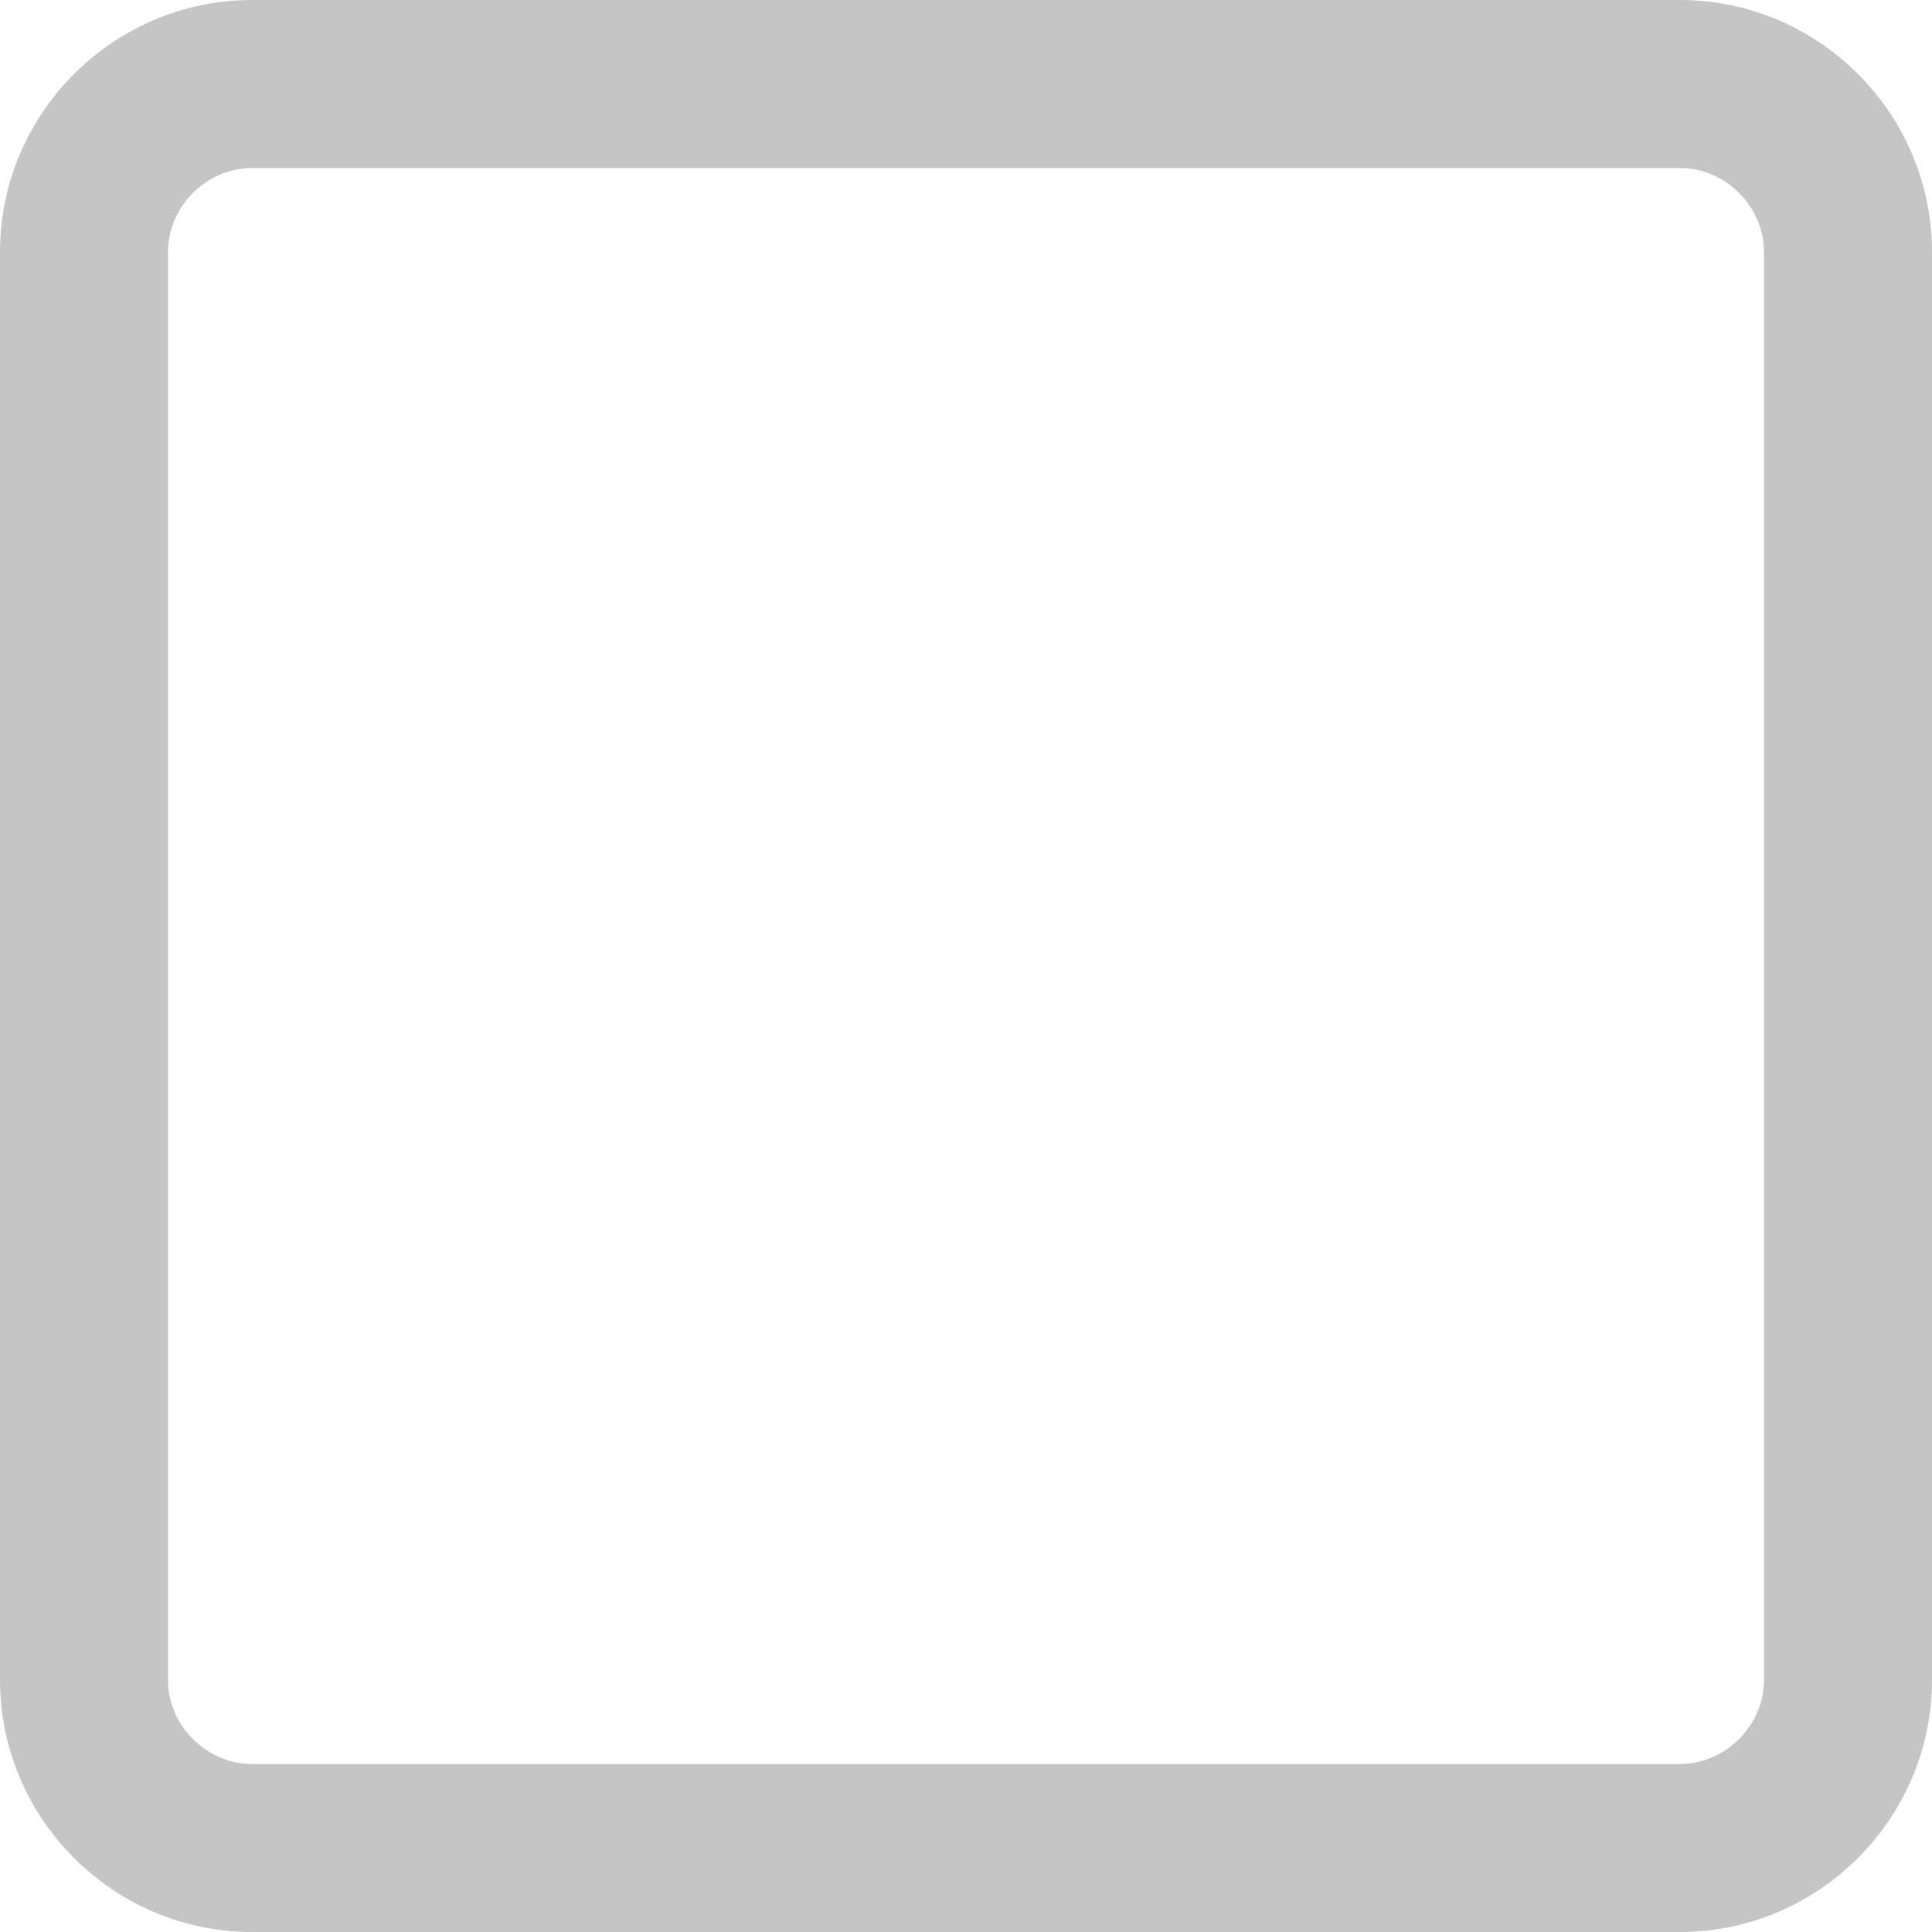
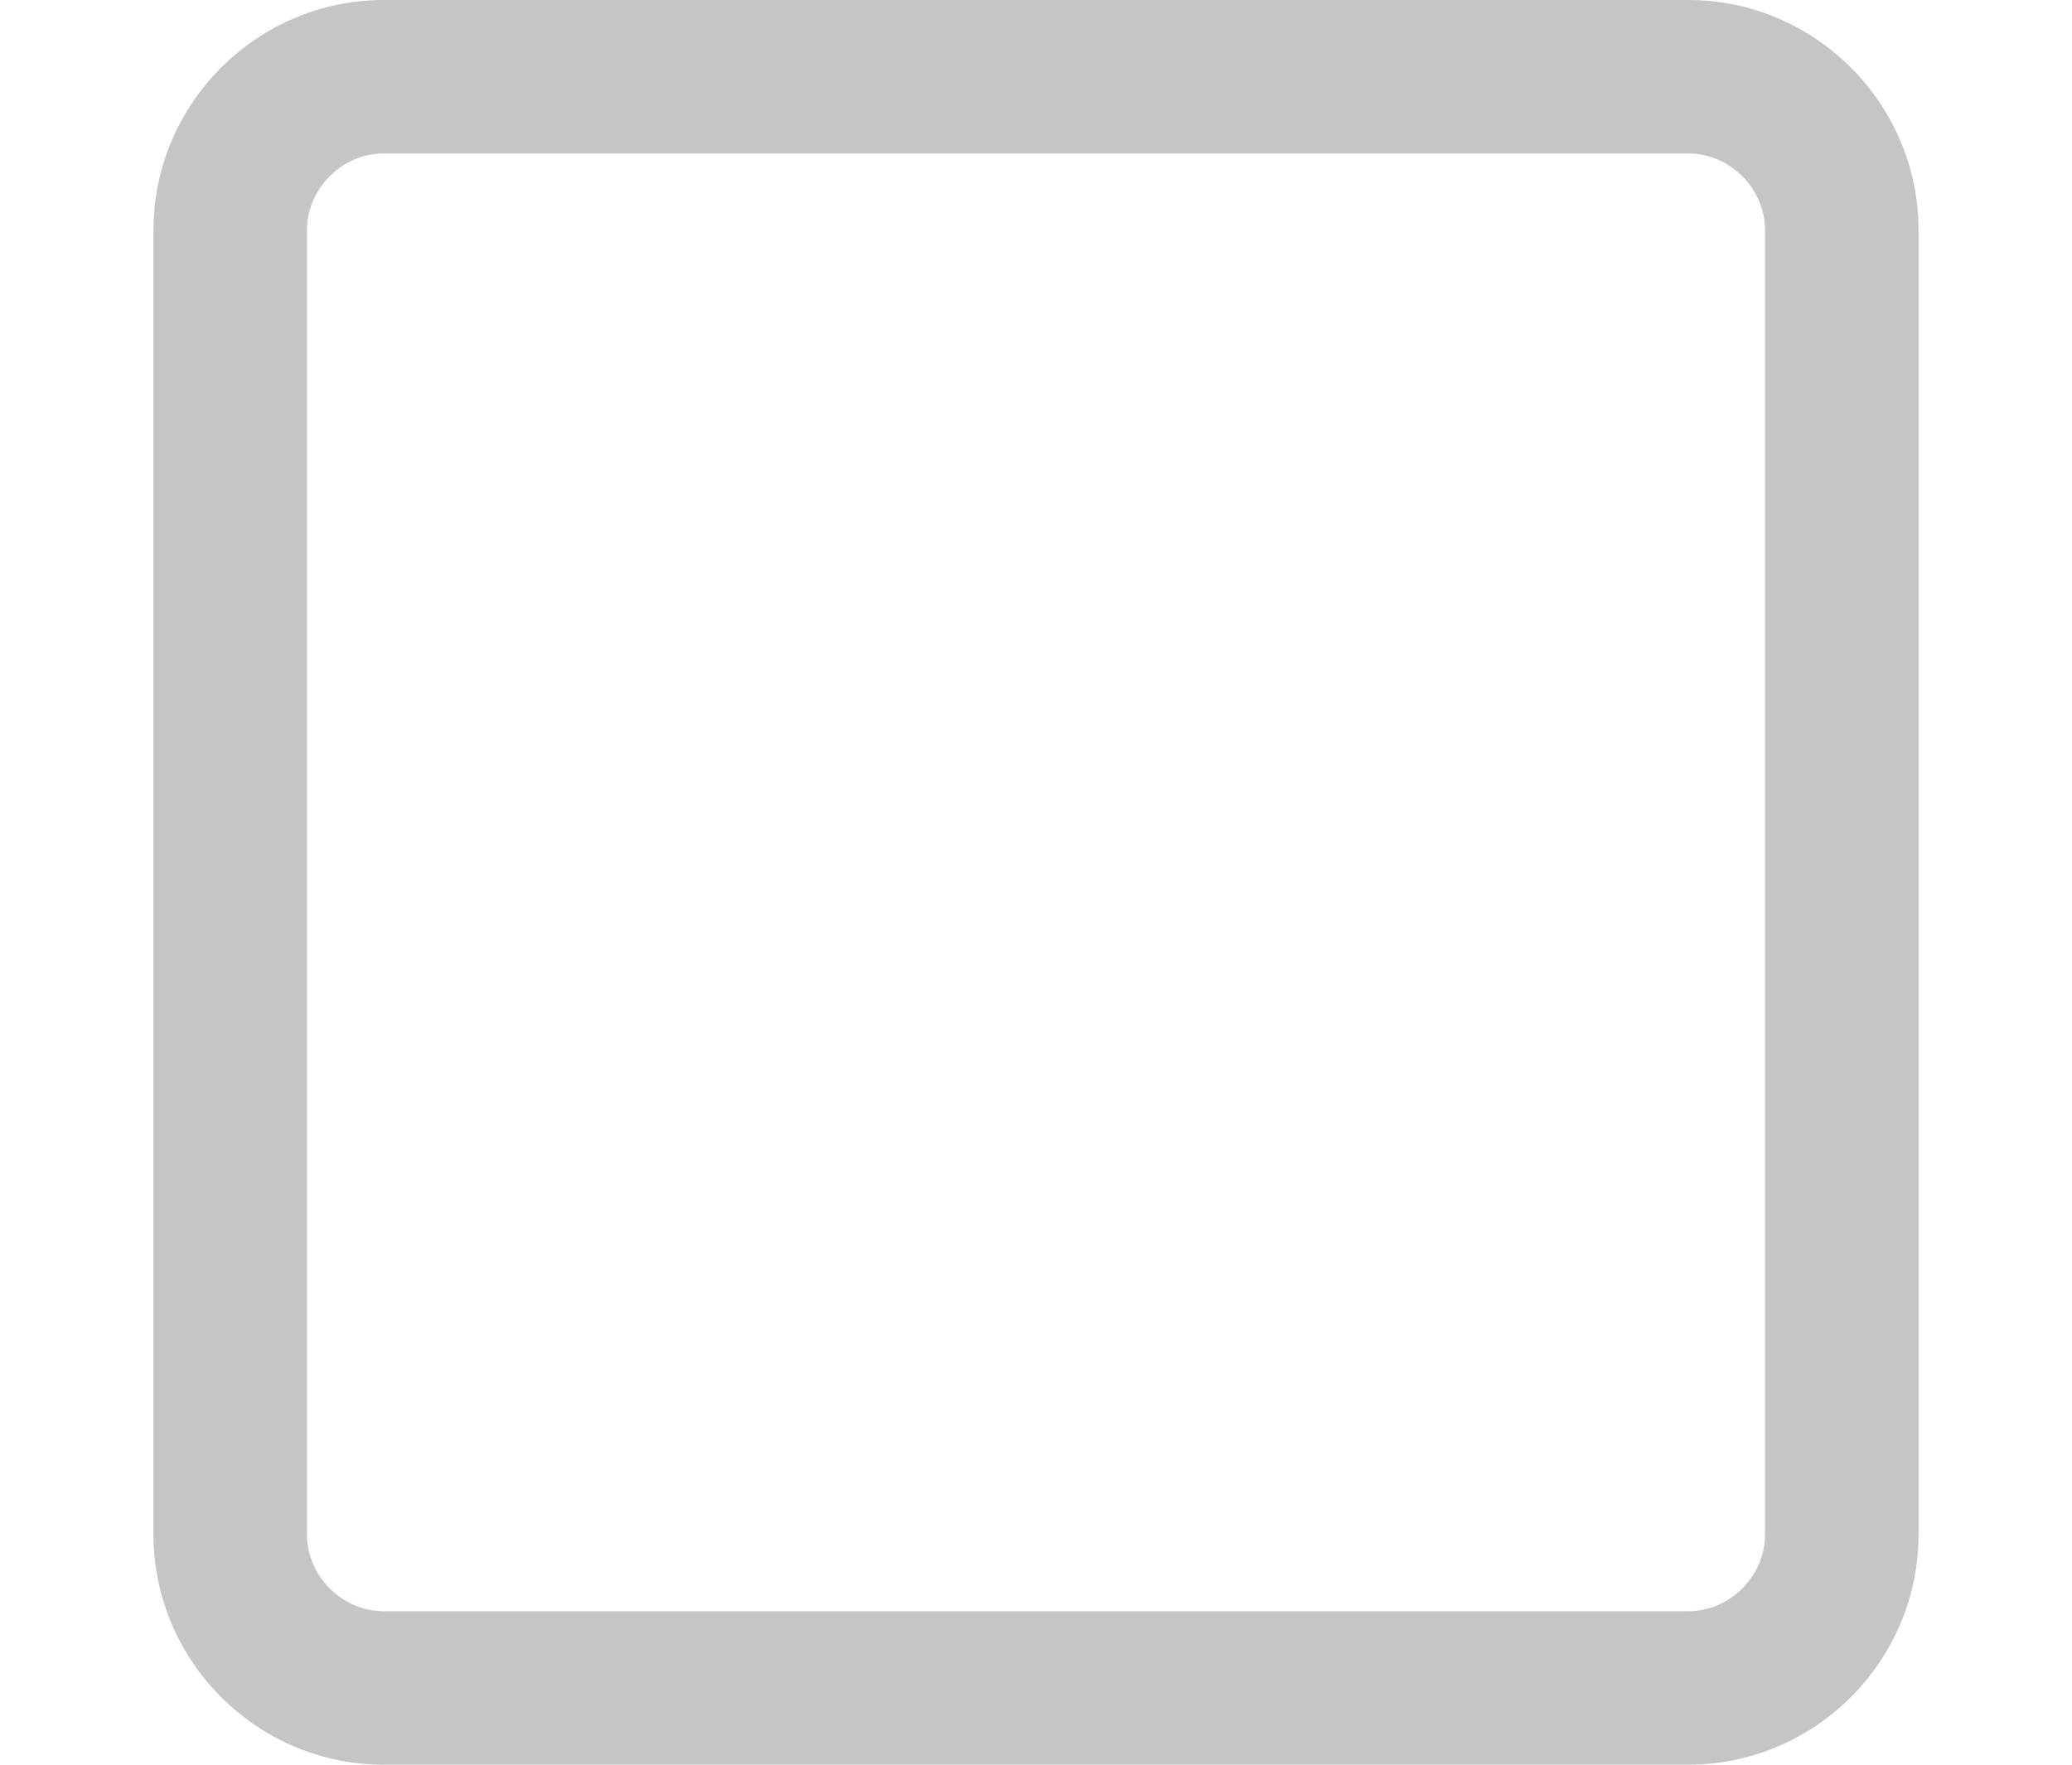
- <svg xmlns="http://www.w3.org/2000/svg" width="23" height="23" viewBox="0 0 23 23">
+ <svg xmlns="http://www.w3.org/2000/svg" width="27" height="23" viewBox="0 0 23 23">
  <path fill="#c5c5c5" d="M20 2c.542 0 1 .458 1 1v17c0 .542-.458 1-1 1H3c-.542 0-1-.458-1-1V3c0-.542.458-1 1-1h17m0-2H3C1.35 0 0 1.35 0 3v17c0 1.65 1.35 3 3 3h17c1.65 0 3-1.35 3-3V3c0-1.65-1.35-3-3-3z" />
</svg>
